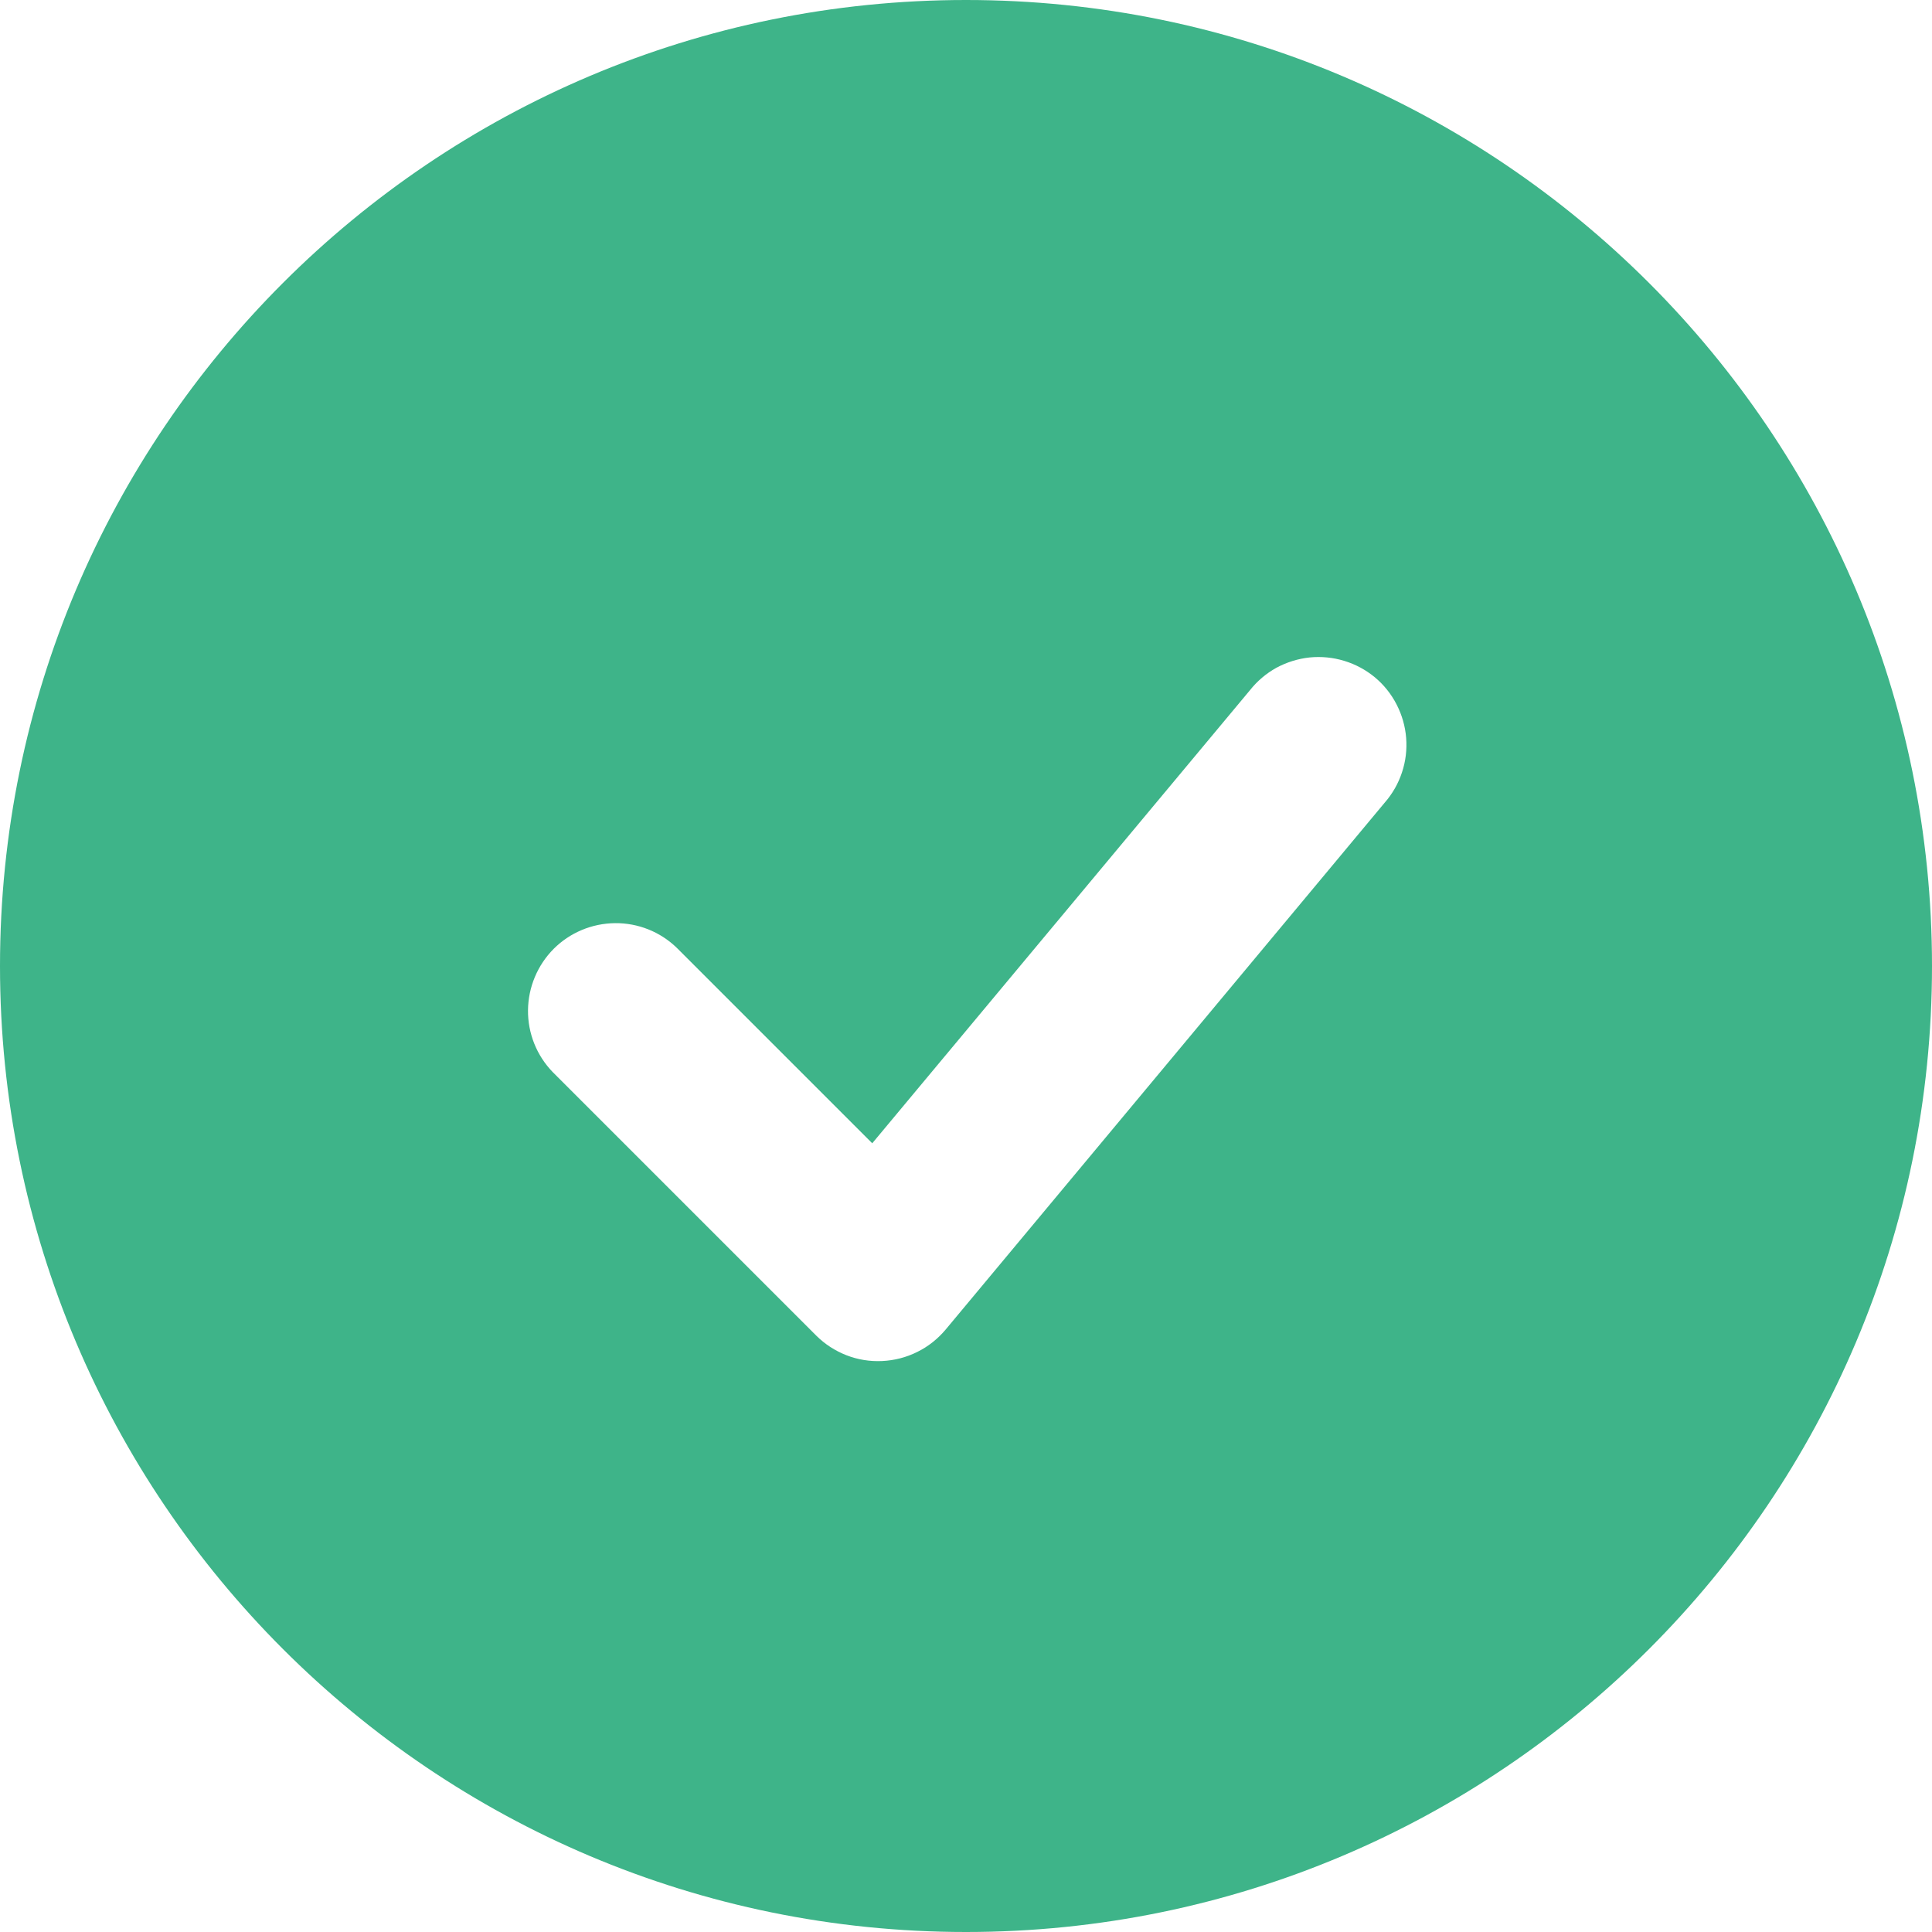
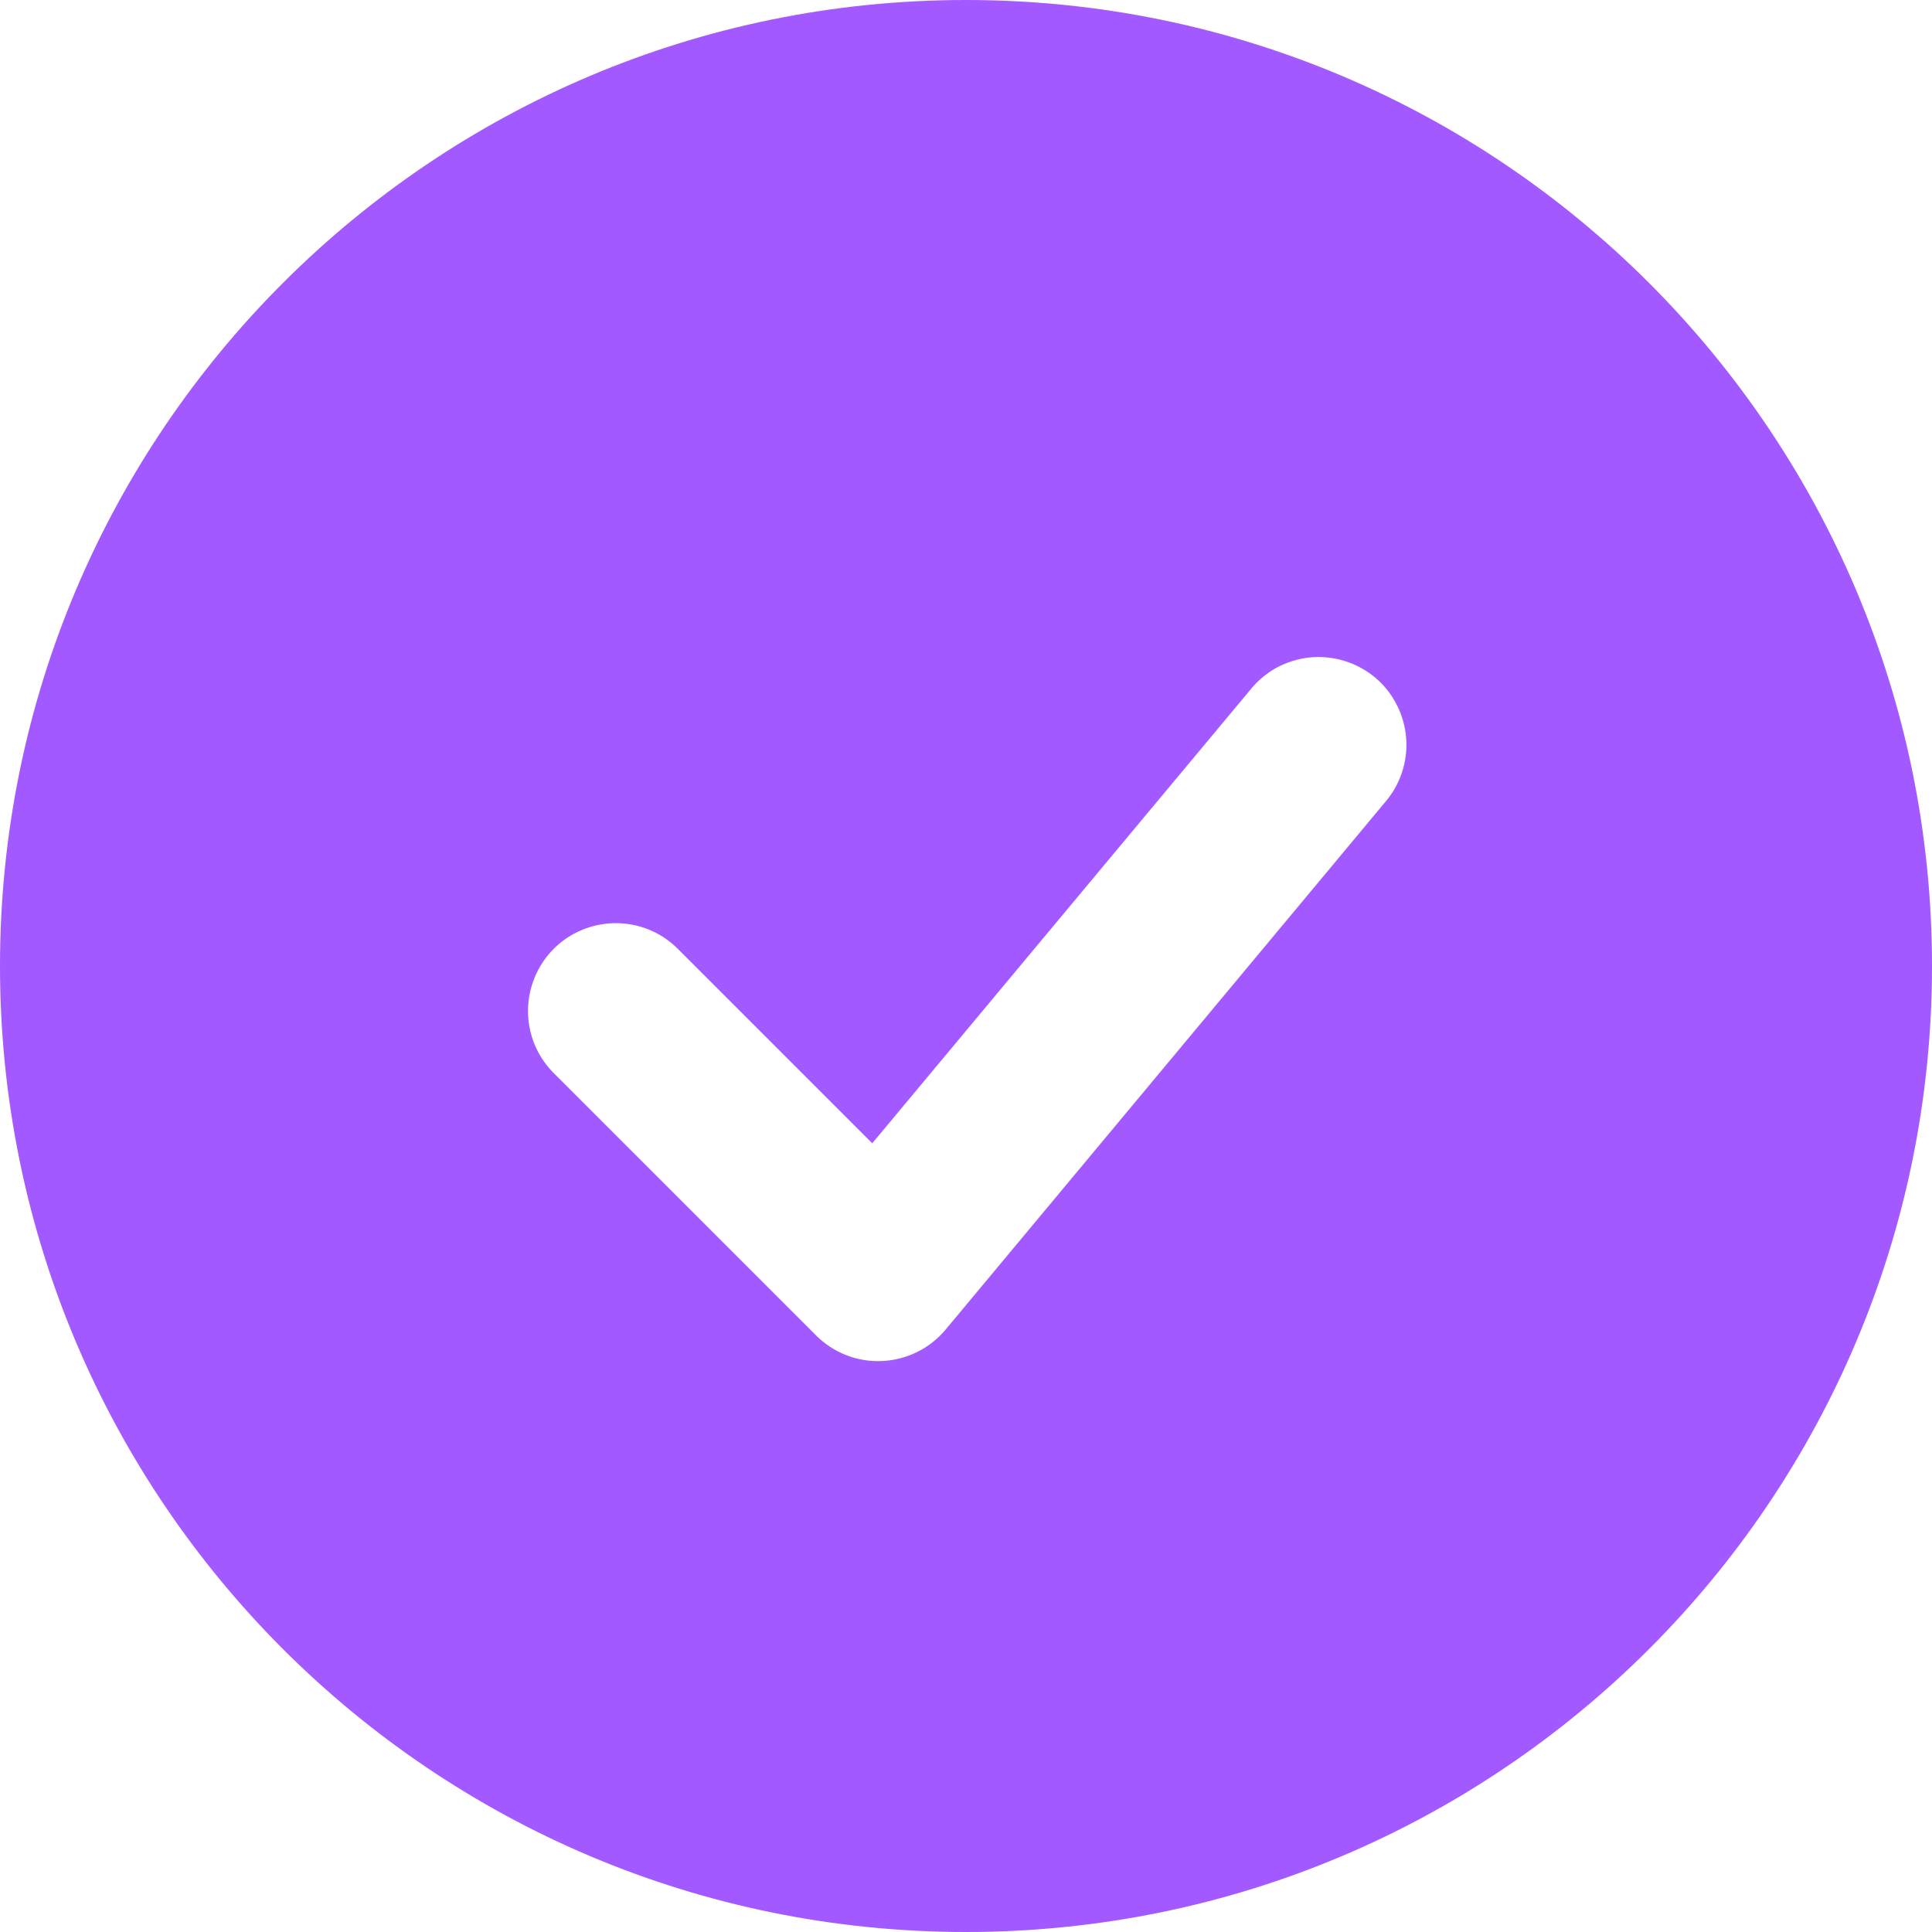
<svg xmlns="http://www.w3.org/2000/svg" width="17" height="17" viewBox="0 0 17 17" fill="none">
-   <path fill-rule="evenodd" clip-rule="evenodd" d="M8.5 0C3.806 0 0 3.806 0 8.5C0 13.194 3.806 17 8.5 17C13.194 17 17 13.194 17 8.5C17 3.806 13.194 0 8.5 0ZM12.184 7.063C12.252 6.985 12.304 6.895 12.336 6.797C12.369 6.699 12.381 6.596 12.373 6.493C12.365 6.391 12.336 6.29 12.289 6.199C12.242 6.107 12.177 6.026 12.098 5.96C12.018 5.894 11.927 5.845 11.828 5.815C11.73 5.785 11.626 5.775 11.524 5.785C11.421 5.796 11.322 5.827 11.231 5.876C11.141 5.926 11.062 5.993 10.998 6.074L7.675 10.06L5.955 8.34C5.81 8.199 5.614 8.121 5.412 8.123C5.209 8.125 5.015 8.206 4.872 8.349C4.729 8.493 4.648 8.687 4.646 8.889C4.644 9.092 4.722 9.287 4.863 9.433L7.181 11.751C7.257 11.827 7.348 11.886 7.448 11.925C7.548 11.964 7.655 11.981 7.762 11.976C7.869 11.971 7.975 11.944 8.071 11.896C8.167 11.849 8.252 11.781 8.321 11.699L12.184 7.063Z" fill="#3EB489" />
+   <path fill-rule="evenodd" clip-rule="evenodd" d="M8.5 0C3.806 0 0 3.806 0 8.5C0 13.194 3.806 17 8.5 17C13.194 17 17 13.194 17 8.5C17 3.806 13.194 0 8.5 0ZM12.184 7.063C12.252 6.985 12.304 6.895 12.336 6.797C12.369 6.699 12.381 6.596 12.373 6.493C12.365 6.391 12.336 6.29 12.289 6.199C12.242 6.107 12.177 6.026 12.098 5.96C12.018 5.894 11.927 5.845 11.828 5.815C11.73 5.785 11.626 5.775 11.524 5.785C11.421 5.796 11.322 5.827 11.231 5.876C11.141 5.926 11.062 5.993 10.998 6.074L7.675 10.06L5.955 8.34C5.81 8.199 5.614 8.121 5.412 8.123C5.209 8.125 5.015 8.206 4.872 8.349C4.729 8.493 4.648 8.687 4.646 8.889C4.644 9.092 4.722 9.287 4.863 9.433L7.181 11.751C7.257 11.827 7.348 11.886 7.448 11.925C7.548 11.964 7.655 11.981 7.762 11.976C7.869 11.971 7.975 11.944 8.071 11.896C8.167 11.849 8.252 11.781 8.321 11.699L12.184 7.063Z" fill="#A259FF" />
</svg>
